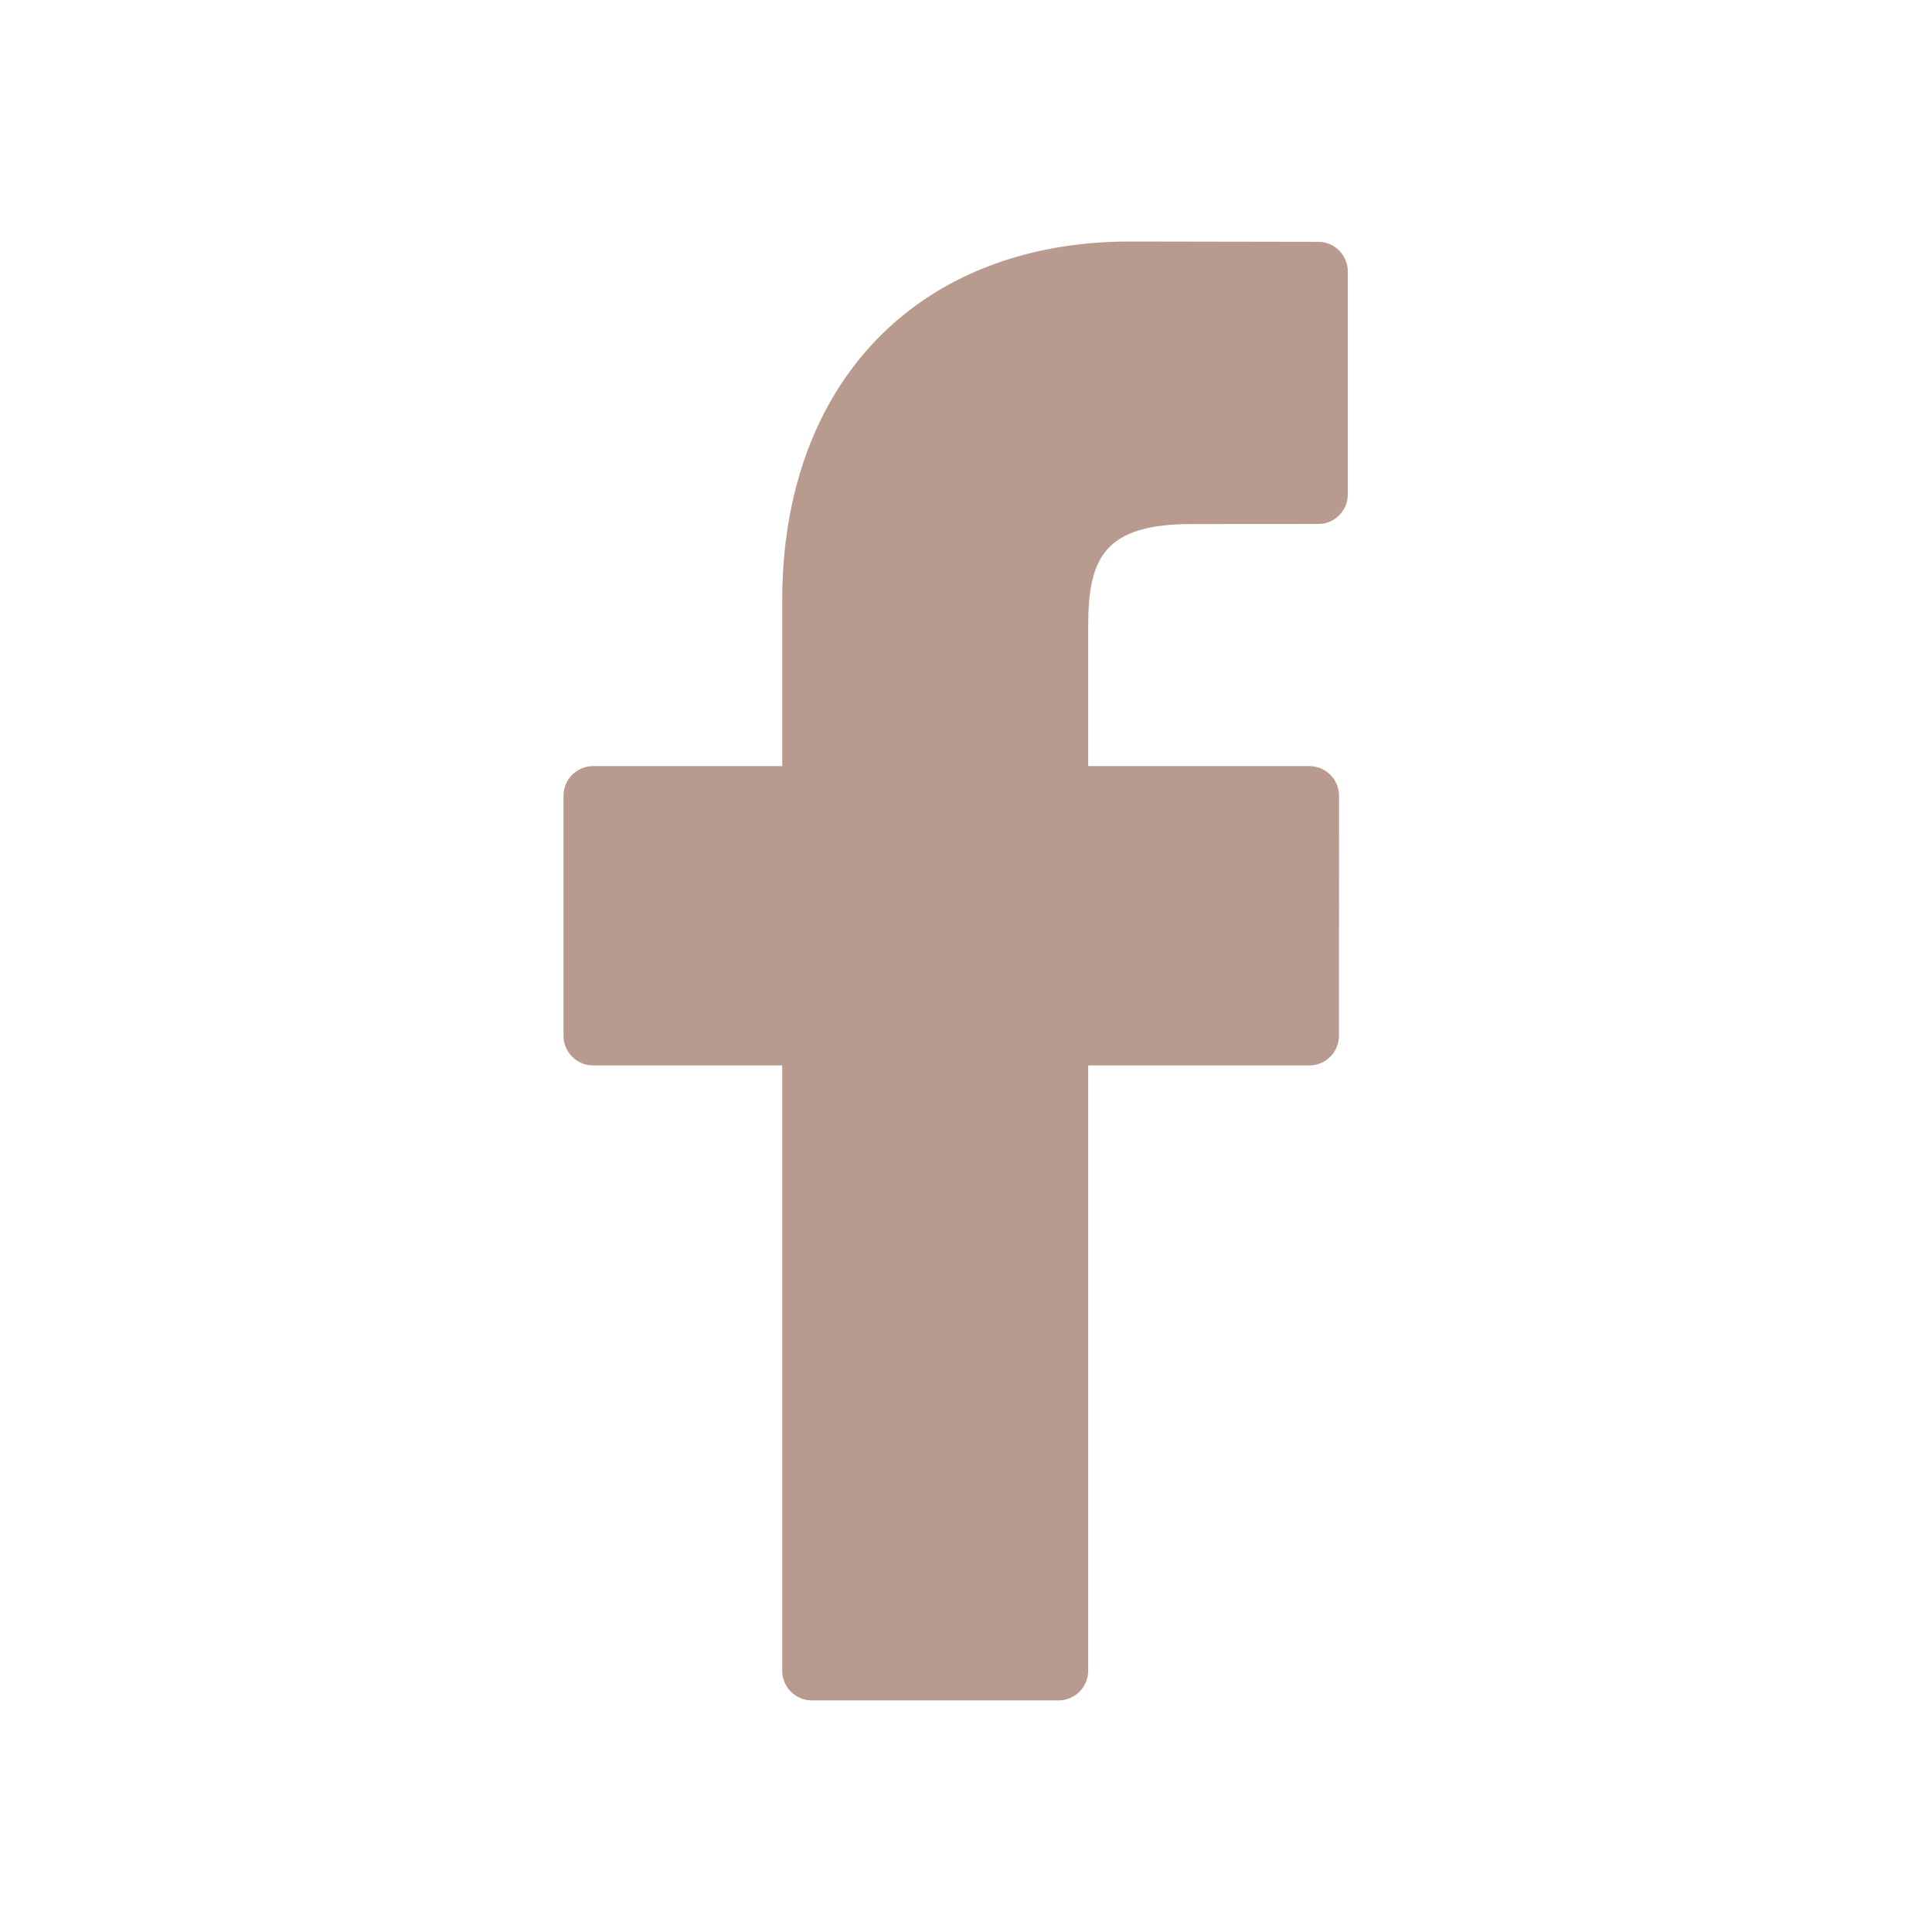
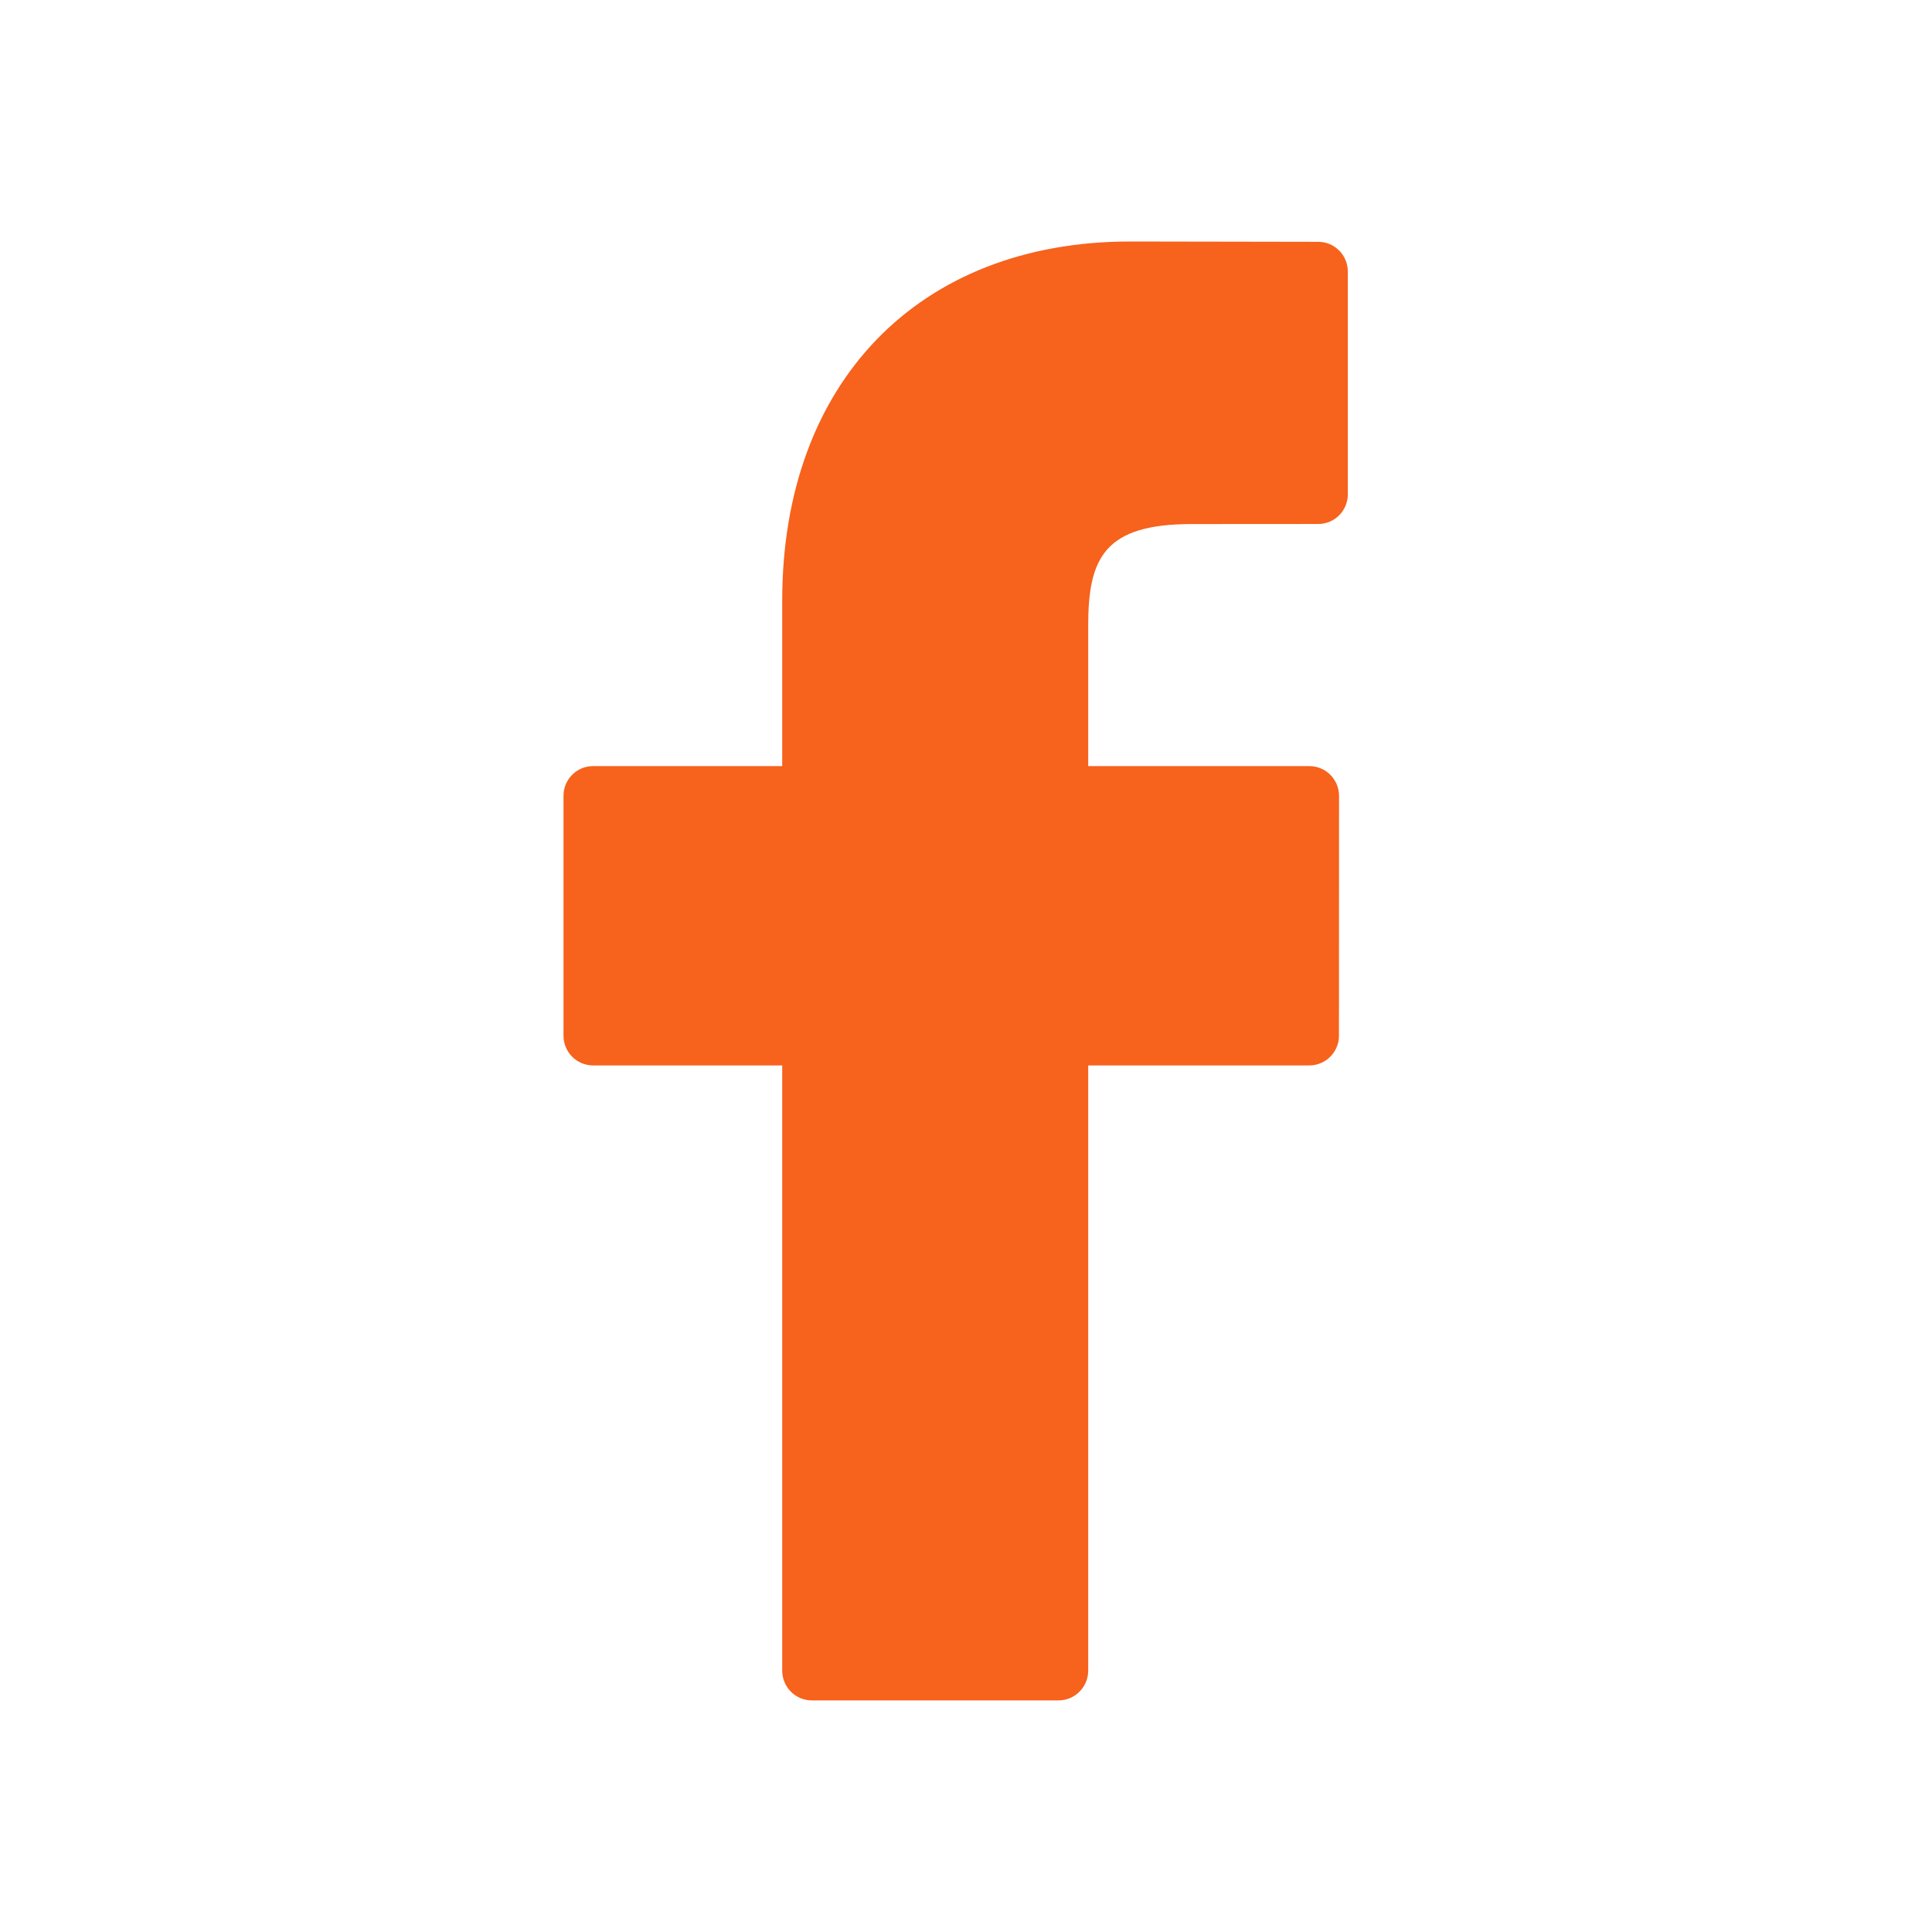
<svg xmlns="http://www.w3.org/2000/svg" viewBox="0 0 24 24" fill="none">
-   <path d="M16.376 3.004L14.039 3C11.414 3 9.717 4.751 9.717 7.46V9.517H7.367C7.164 9.517 7 9.682 7 9.886V12.866C7 13.07 7.165 13.235 7.367 13.235H9.717V20.753C9.717 20.958 9.882 21.123 10.085 21.123H13.15C13.353 21.123 13.518 20.957 13.518 20.753V13.235H16.265C16.468 13.235 16.633 13.07 16.633 12.866L16.634 9.886C16.634 9.788 16.595 9.694 16.526 9.625C16.457 9.556 16.364 9.517 16.266 9.517H13.518V7.773C13.518 6.935 13.716 6.51 14.802 6.51L16.376 6.509C16.579 6.509 16.743 6.344 16.743 6.14V3.373C16.743 3.17 16.579 3.004 16.376 3.004Z" fill="#B89A8E" />
+   <path d="M16.376 3.004L14.039 3C11.414 3 9.717 4.751 9.717 7.46V9.517H7.367C7.164 9.517 7 9.682 7 9.886V12.866C7 13.07 7.165 13.235 7.367 13.235H9.717V20.753C9.717 20.958 9.882 21.123 10.085 21.123H13.15C13.353 21.123 13.518 20.957 13.518 20.753V13.235H16.265C16.468 13.235 16.633 13.07 16.633 12.866L16.634 9.886C16.634 9.788 16.595 9.694 16.526 9.625C16.457 9.556 16.364 9.517 16.266 9.517H13.518V7.773C13.518 6.935 13.716 6.51 14.802 6.51L16.376 6.509C16.579 6.509 16.743 6.344 16.743 6.14V3.373C16.743 3.17 16.579 3.004 16.376 3.004Z" fill="#F7621C" />
</svg>
